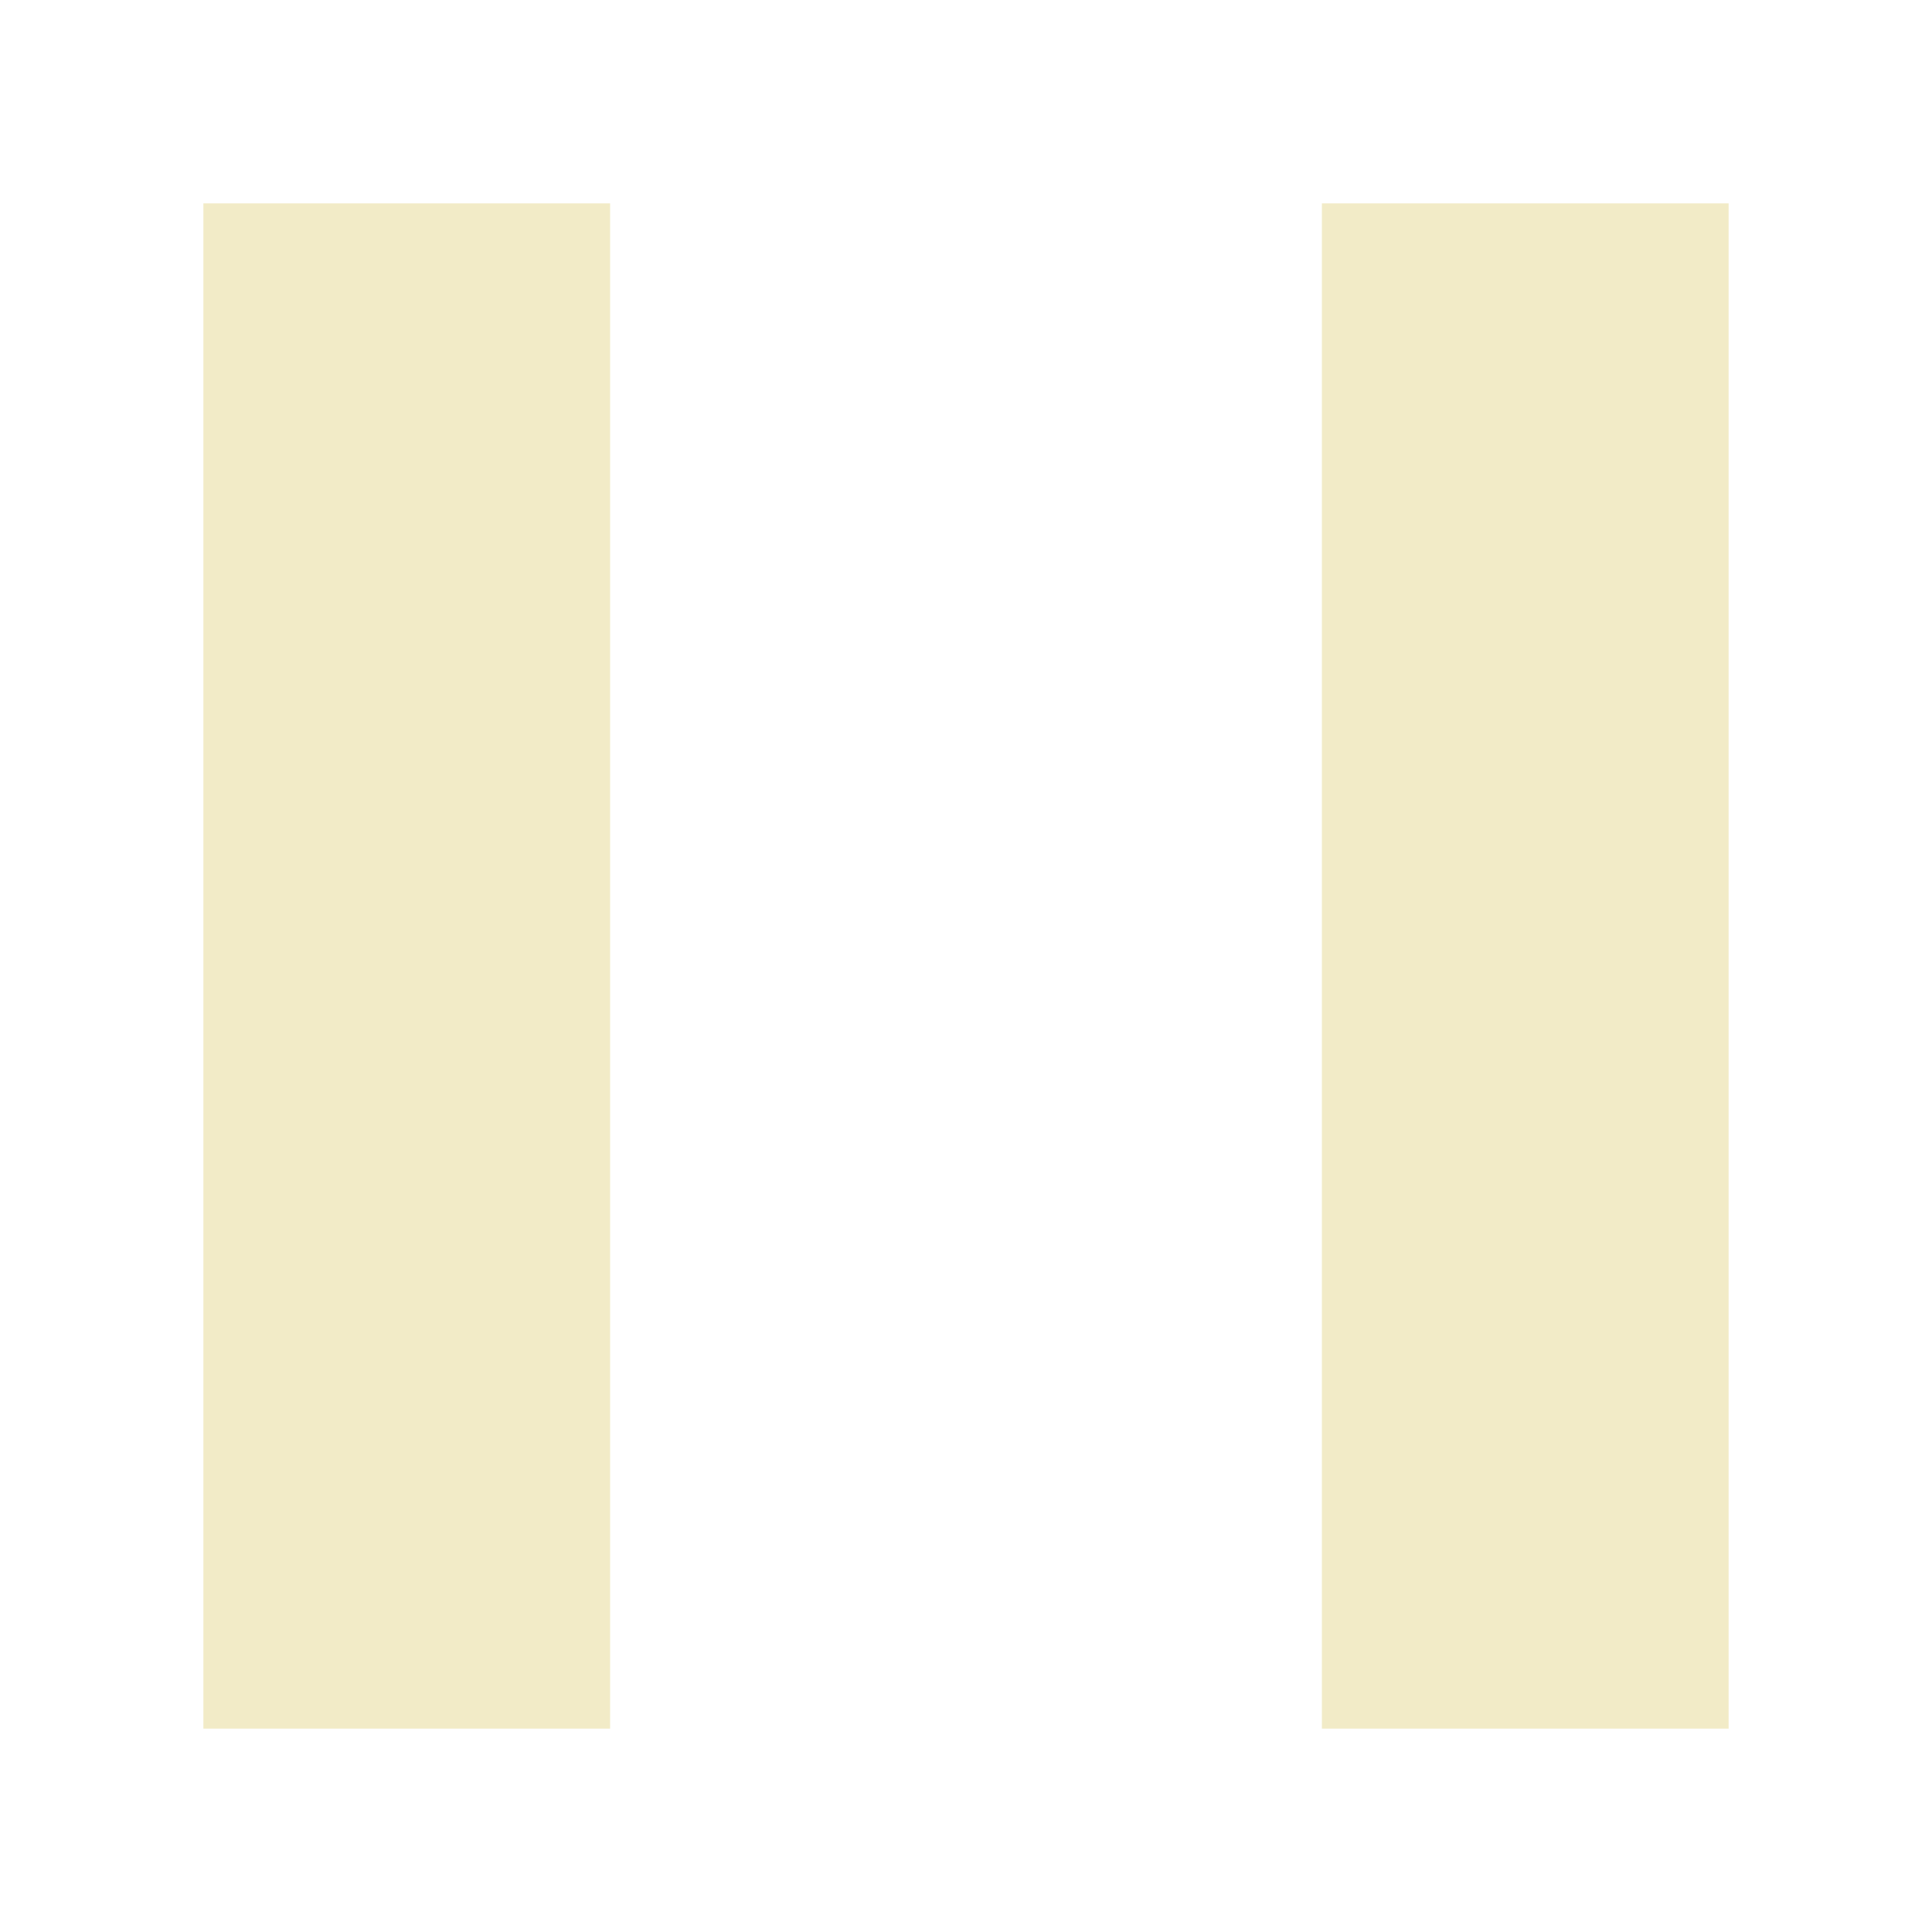
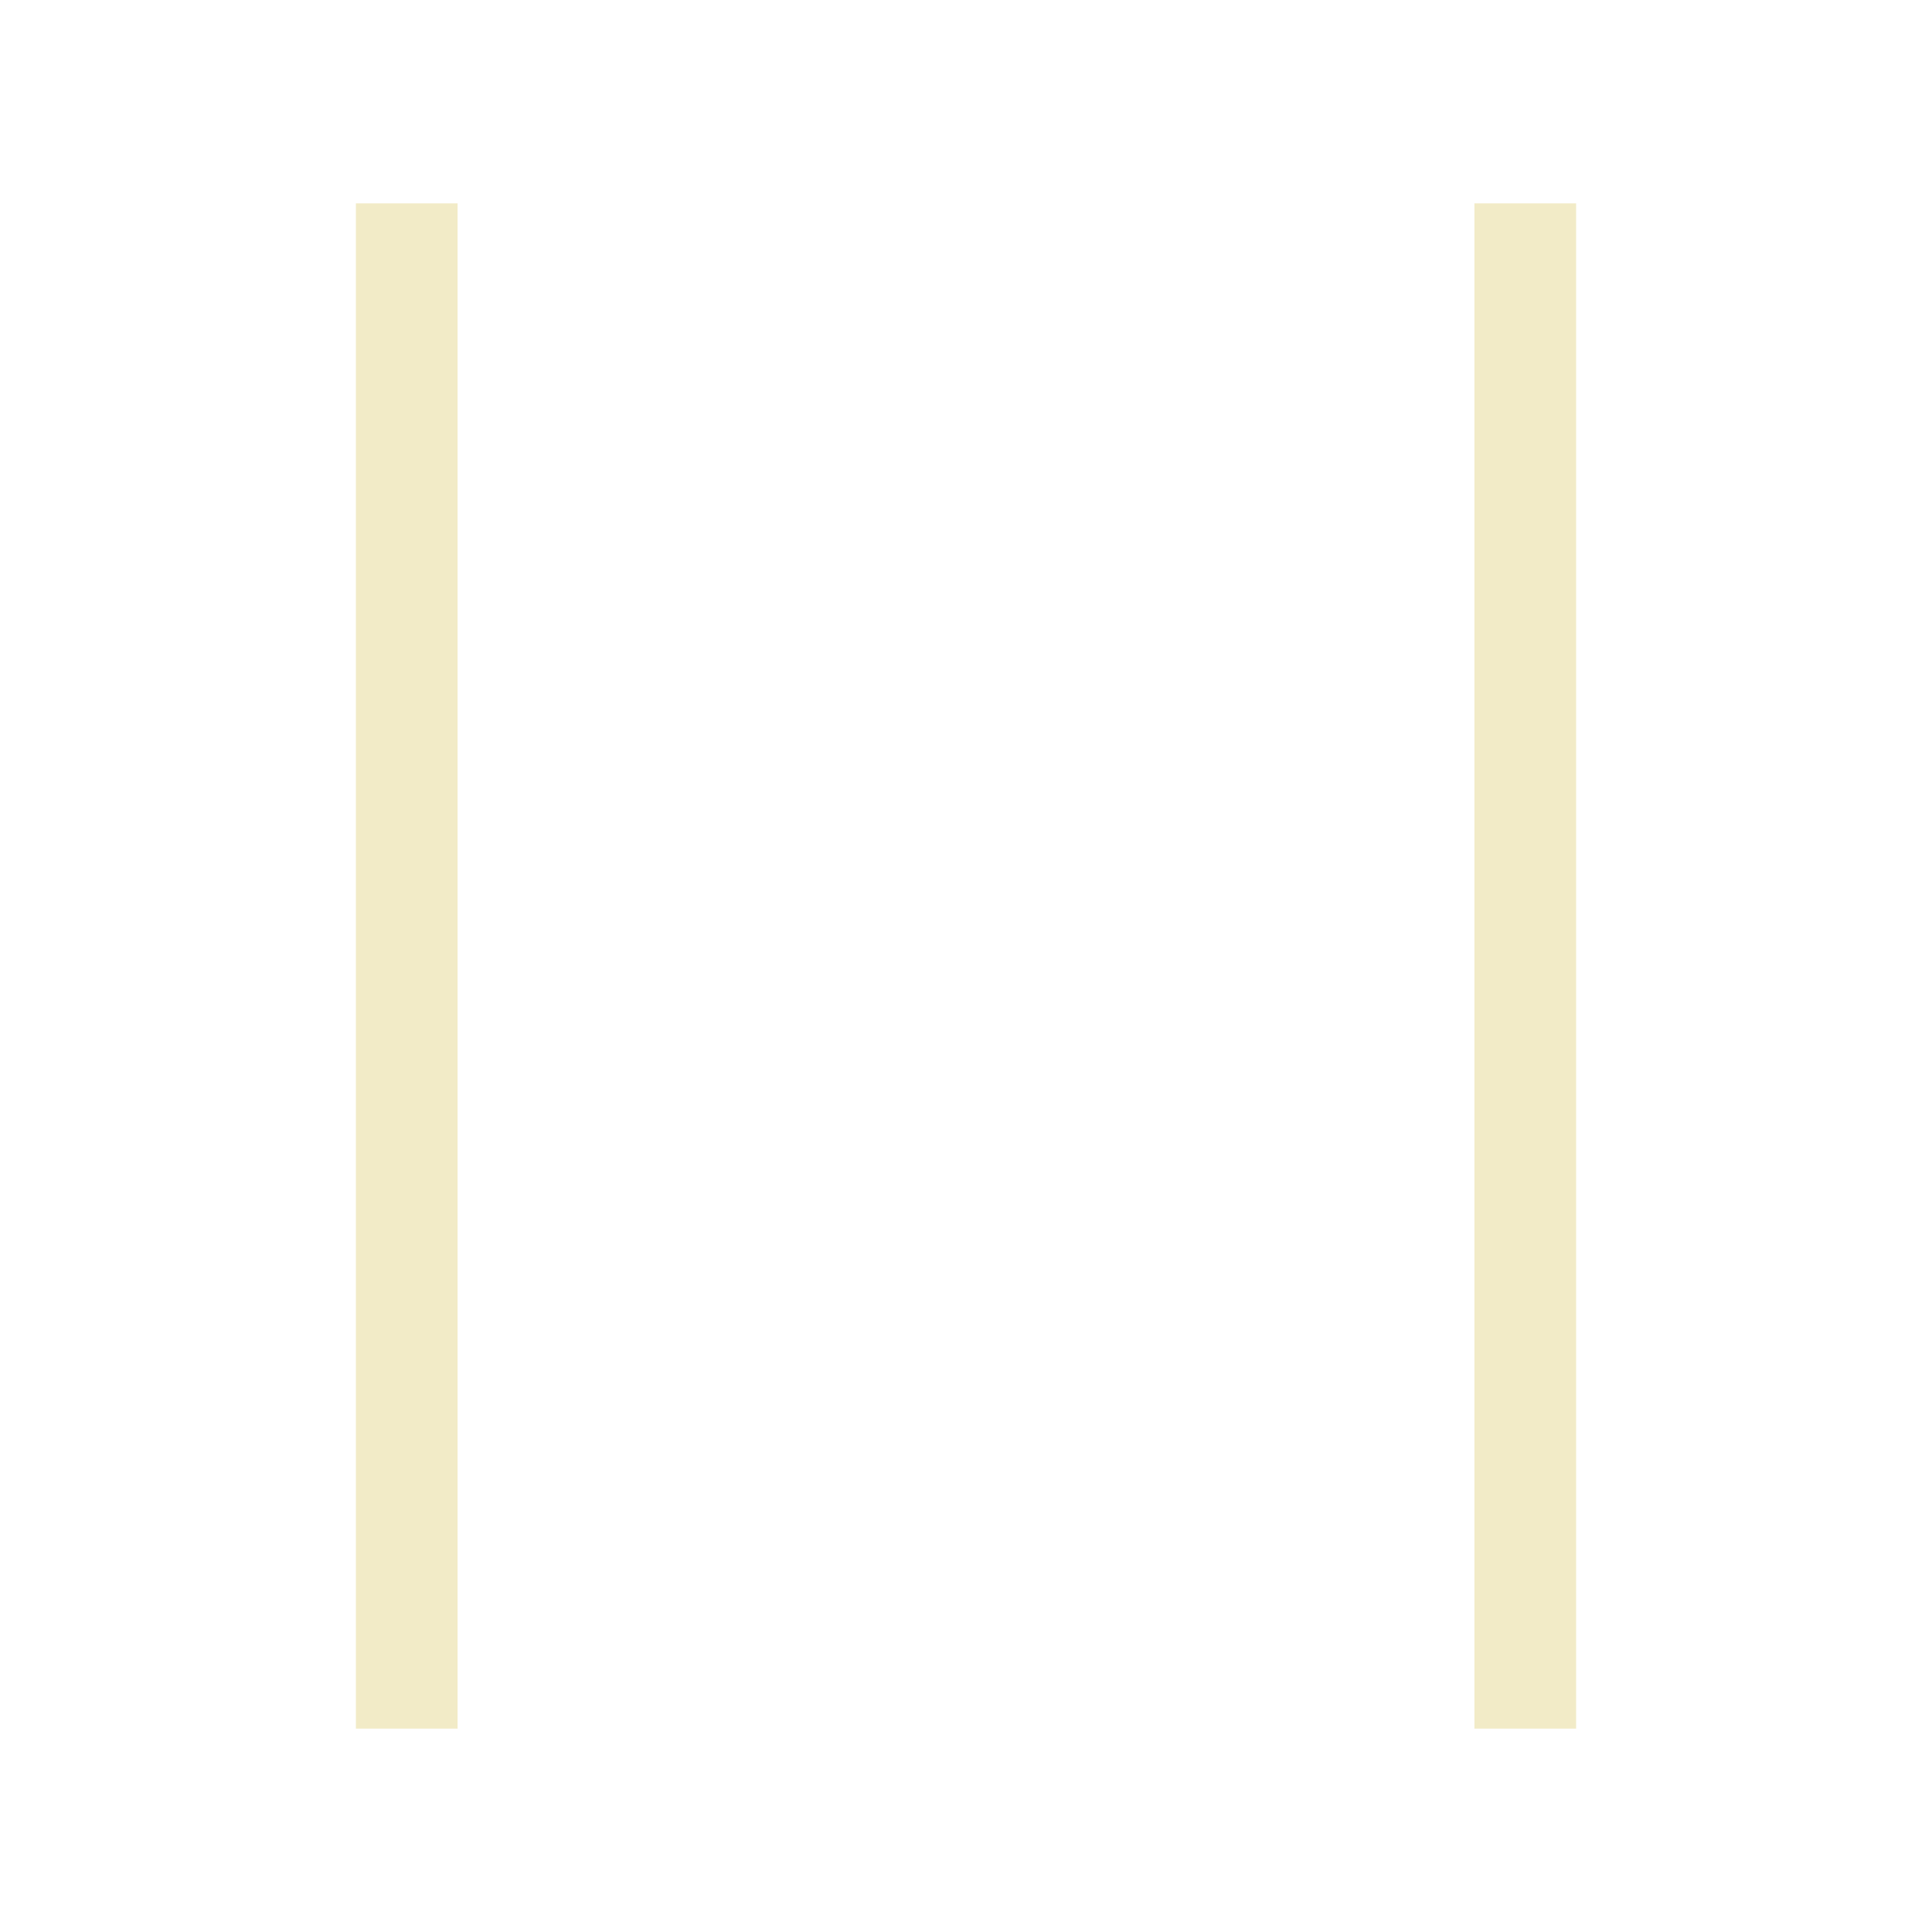
<svg xmlns="http://www.w3.org/2000/svg" version="1.1" viewBox="-4 -4 38 38">
  <g>
-     <path class="cls" d="M 4,0 4,30 Z" style="fill: none; stroke: #F2EBC7; stroke-width: 8;" />
-     <path class="cls" d="M 26,0 26,30 Z" style="fill: none; stroke: #F2EBC7; stroke-width: 8;" />
+     <path class="cls" d="M 4,0 4,30 Z" style="fill: none; stroke: #F2EBC7; stroke-width: 2;" />
+     <path class="cls" d="M 26,0 26,30 Z" style="fill: none; stroke: #F2EBC7; stroke-width: 2;" />
  </g>
</svg>
